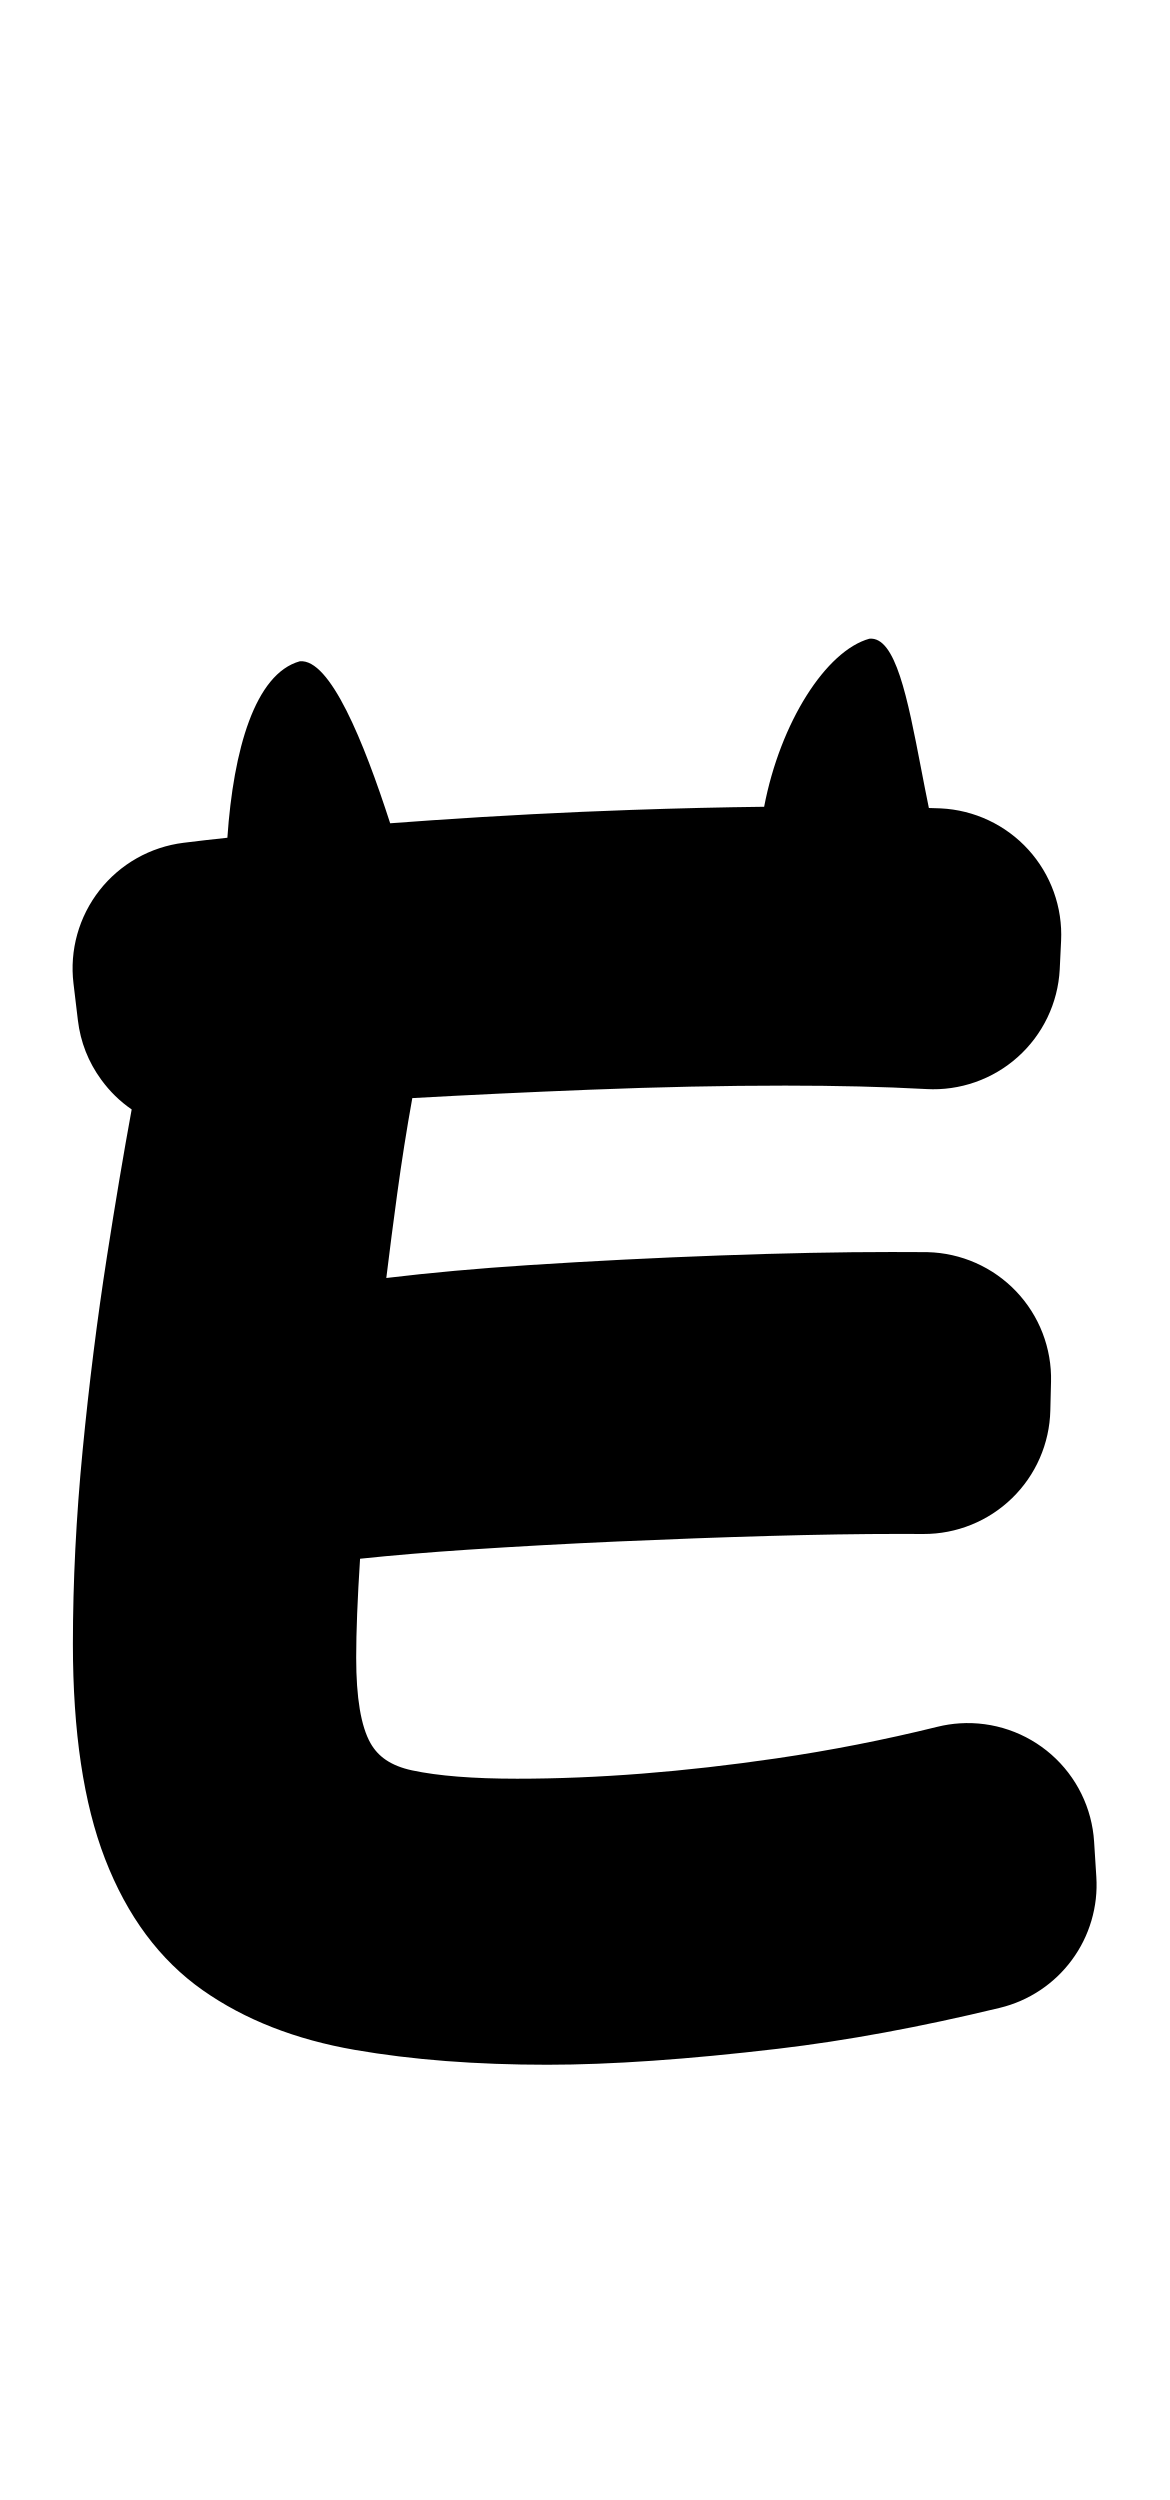
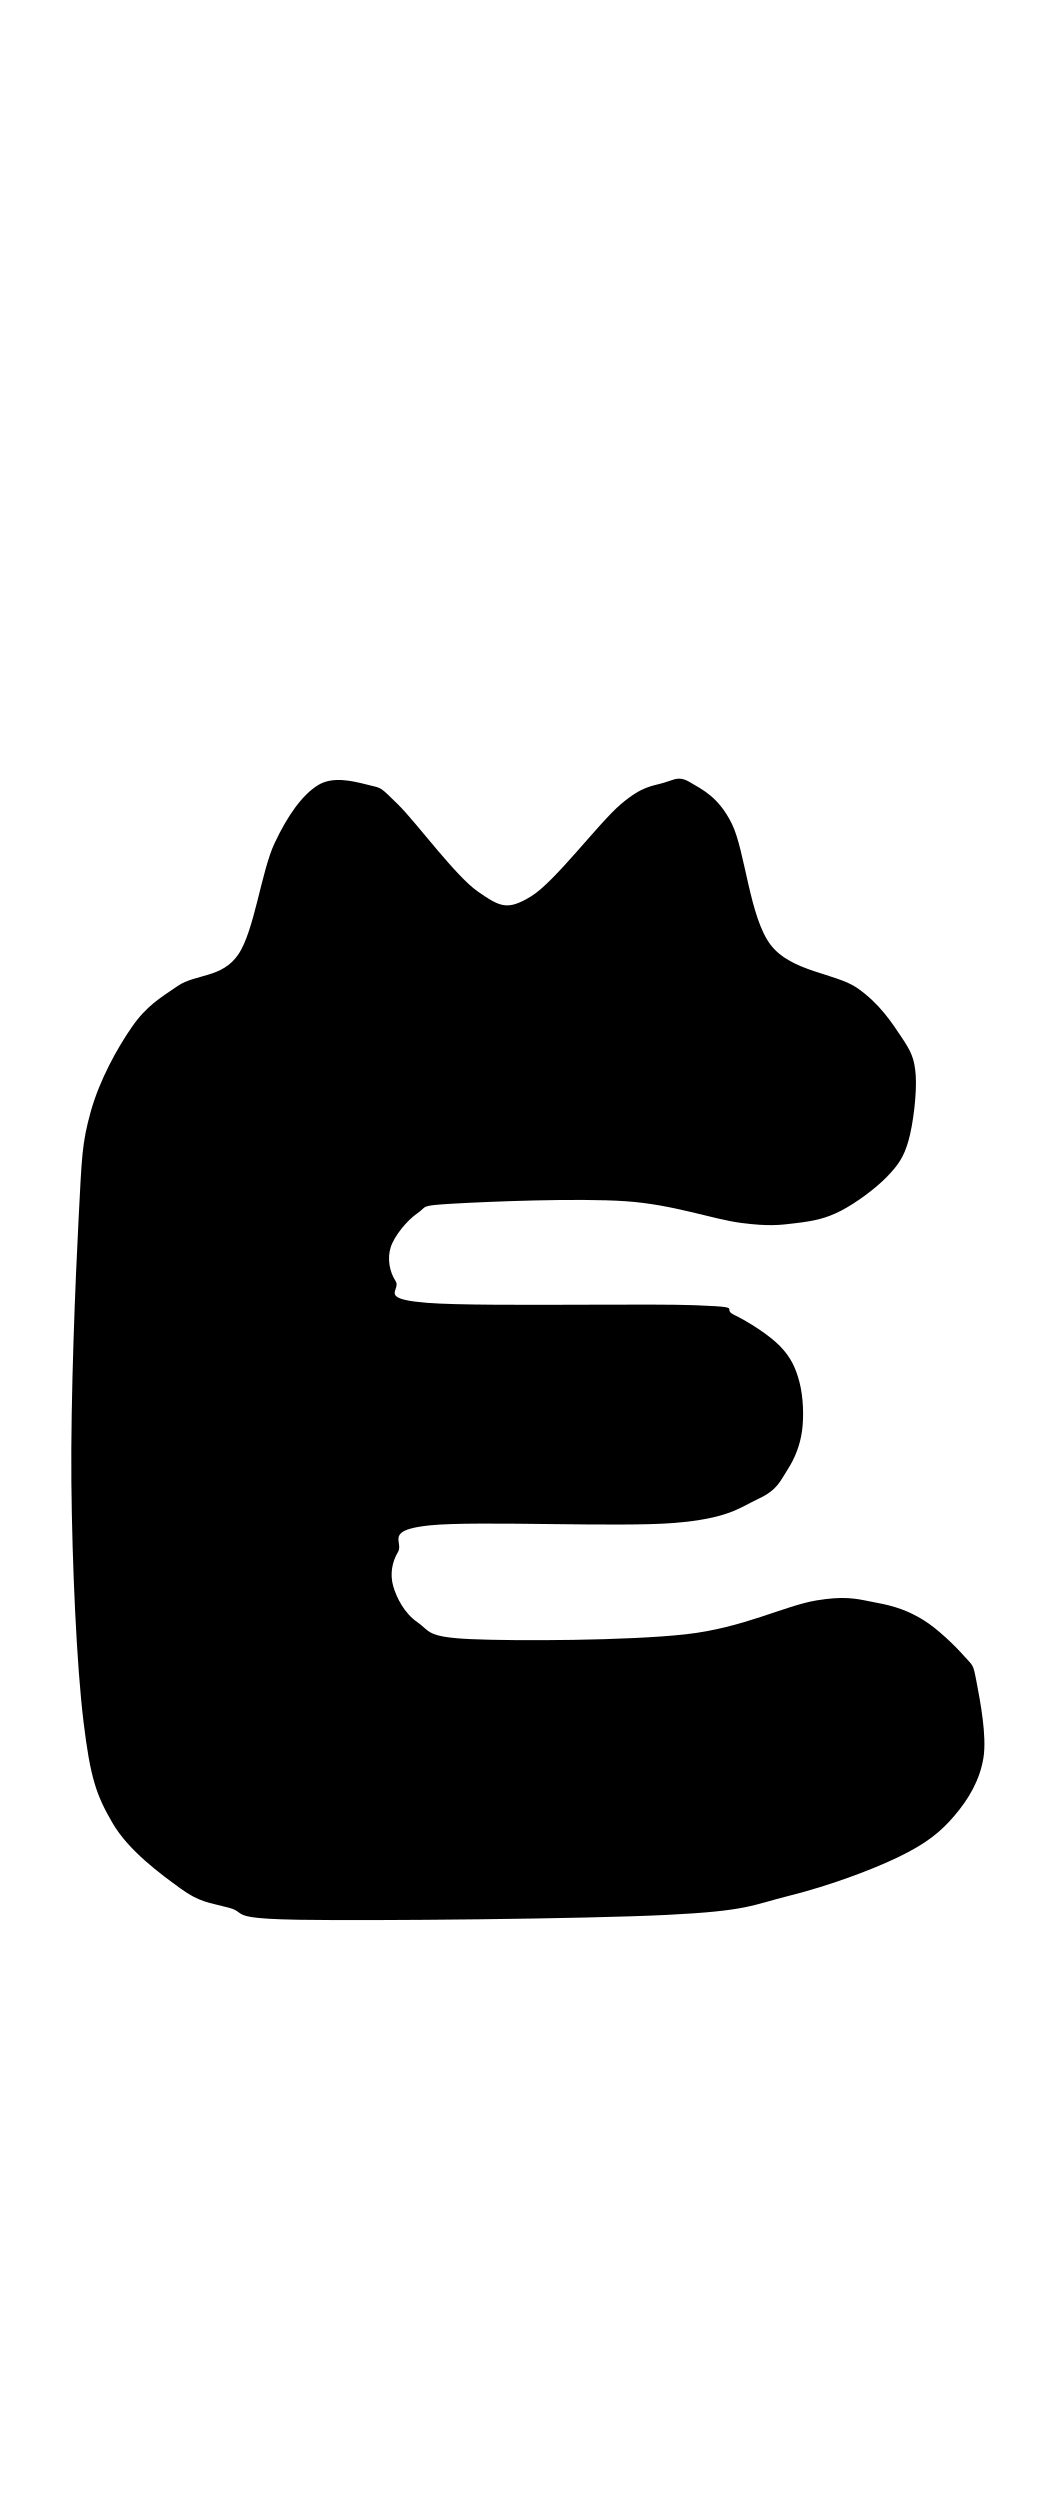
- <svg xmlns="http://www.w3.org/2000/svg" viewBox="0 0 725 1550">
+ <svg xmlns="http://www.w3.org/2000/svg" viewBox="0 0 655 1550">
  <g transform="translate(0 1200) scale(1 -1)">
-     <path d="M339.351 -80.146Q398.332 -80.146 482.457 -70.224Q545.808 -62.751 619.853 -44.87Q633.305 -41.621 644.833 -33.966Q656.361 -26.311 664.573 -15.173Q672.786 -4.035 676.691 9.241Q680.597 22.517 679.724 36.328L678.341 58.197Q677.854 65.907 675.872 73.374Q673.889 80.841 670.488 87.778Q667.088 94.715 662.399 100.855Q657.71 106.996 651.913 112.103Q646.116 117.21 639.434 121.089Q632.753 124.967 625.443 127.467Q618.133 129.968 610.476 130.994Q602.818 132.02 595.108 131.533Q588.088 131.089 581.258 129.403Q531.691 117.168 481.401 109.808Q395.236 97.199 320.594 97.199Q279.76 97.199 255.512 102.366Q245.769 104.443 239.254 108.86Q233.29 112.905 229.714 119.231Q220.837 134.936 220.837 172.229Q220.837 196.209 223.241 233.582Q253.909 236.802 290.171 239.197Q335.175 242.169 383.162 244.292Q431.199 246.417 476.253 247.693Q521.201 248.965 557.622 248.965L572.578 248.925Q580.196 248.905 587.676 250.352Q595.155 251.798 602.217 254.657Q609.278 257.515 615.657 261.679Q622.037 265.843 627.496 271.156Q632.955 276.47 637.289 282.734Q641.624 288.999 644.672 295.981Q647.72 302.962 649.368 310.4Q651.015 317.838 651.201 325.453L651.637 343.329Q651.825 351.053 650.503 358.665Q649.181 366.277 646.4 373.484Q643.618 380.692 639.484 387.218Q635.349 393.745 630.021 399.339Q624.693 404.934 618.376 409.381Q612.059 413.829 604.995 416.959Q597.932 420.088 590.394 421.78Q582.855 423.471 575.132 423.66Q574.307 423.68 573.479 423.683L552.766 423.751Q505.303 423.752 446.164 421.609Q387.09 419.468 327.592 415.616Q280.519 412.568 239.509 407.648Q242.674 433.52 246.26 459.815Q250.384 490.063 255.629 519.179Q308.268 522.111 365.603 524.374Q430.065 526.918 486.854 526.918Q534.991 526.918 573.749 524.812L574.414 524.776Q582.128 524.354 589.776 525.445Q597.425 526.536 604.713 529.098Q612.002 531.661 618.65 535.596Q625.299 539.531 631.052 544.687Q636.805 549.844 641.441 556.023Q646.078 562.203 649.42 569.169Q652.762 576.134 654.681 583.618Q656.599 591.102 657.021 598.816L657.046 599.289L657.879 616.693Q658.249 624.41 657.106 632.05Q655.963 639.691 653.351 646.962Q650.74 654.233 646.76 660.855Q642.78 667.476 637.585 673.194Q632.389 678.912 626.178 683.507Q619.967 688.102 612.979 691.396Q605.991 694.691 598.495 696.559Q590.998 698.427 583.282 698.797Q582.731 698.823 582.184 698.842Q579.069 698.947 575.9 699.043C574.2 707.3 572.599 715.612 571.032 723.747C562.669 767.16 555.271 805.562 539.011 804.0C512.136 796.522 483.768 752.132 473.765 699.802Q434.551 699.349 391.622 697.858Q329.942 695.717 267.837 691.433Q254.719 690.529 241.905 689.566C225.453 740.456 204.623 791.801 185.872 790.0C158.11 782.275 144.693 735.163 140.975 680.598Q126.917 679.103 113.757 677.465Q106.114 676.514 98.802 674.095Q91.49 671.676 84.788 667.881Q78.087 664.086 72.251 659.059Q66.415 654.033 61.669 647.968Q56.922 641.903 53.446 635.03Q49.97 628.158 47.896 620.74Q45.823 613.323 45.232 605.644Q44.641 597.965 45.555 590.317L48.286 567.459Q50.718 547.107 62.797 530.545Q70.783 519.595 81.637 512.153Q74.122 471.179 66.29 420.831Q57.262 362.795 51.246 300.919Q45.198 238.708 45.198 180.755Q45.198 99.138 65.099 47.575Q85.723 -5.86 125.774 -33.991Q164.708 -61.337 220.053 -70.943Q273.084 -80.146 339.351 -80.146Z" />
+     <path d="M197.25 713.25C187.5 707.25 178.5 694.75 170.25 677.25C162.0 659.75 157.75 623.0 147.75 608.25C137.75 593.5 121.25 596.25 110.25 588.75C99.25 581.25 90.75 576.25 81.75 563.25C72.75 550.25 61.75 530.5 56.25 510.75C50.75 491.0 50.75 483.0 48.75 444.75C46.75 406.5 43.75 333.25 44.25 281.25C44.75 229.25 47.5 168.0 51.75 132.75C56.0 97.5 59.75 87.0 69.75 69.75C79.75 52.5 99.75 38.0 111.75 29.25C123.75 20.5 129.5 20.5 141.75 17.25C145.388 16.285 146.711 15.298 147.958 14.367C150.91 12.164 153.438 10.277 185.25 9.75C230.5 9.0 362.5 10.25 413.25 12.75C464.0 15.25 465.75 18.75 489.75 24.75C513.75 30.75 540.25 40.5 557.25 48.75C574.25 57.0 583.0 64.0 591.75 74.25C600.5 84.5 607.5 96.25 609.75 110.25C611.893 123.584 607.686 145.536 605.553 156.666C605.446 157.222 605.345 157.751 605.25 158.25C603.25 168.75 603.25 167.0 597.75 173.25C592.25 179.5 581.25 190.25 572.25 195.75C563.25 201.25 554.75 204.25 543.75 206.25C542.016 206.565 540.388 206.899 538.798 207.225C530.299 208.968 522.887 210.488 506.25 207.75C486.5 204.5 461.0 190.75 425.25 186.75C389.5 182.75 319.5 182.5 291.75 183.75C264.0 185.0 266.75 188.75 258.75 194.25C250.75 199.75 245.75 209.5 243.75 216.75C241.75 224.0 243.0 231.5 246.75 237.75C247.826 239.544 247.543 241.42 247.267 243.255C246.579 247.812 245.931 252.111 266.25 254.25C280.706 255.772 310.728 255.428 341.243 255.079C370.887 254.74 400.996 254.395 417.75 255.75C451.75 258.5 458.5 265.25 470.25 270.75C482.0 276.25 483.75 281.75 488.25 288.75C492.75 295.75 496.0 303.75 497.25 312.75C498.5 321.75 498.0 334.0 495.75 342.75C493.5 351.5 490.5 358.25 483.75 365.25C477.0 372.25 464.0 380.5 455.25 384.75C452.253 386.206 452.218 387.221 452.192 387.978C452.142 389.43 452.125 389.928 431.25 390.75C417.933 391.274 391.95 391.183 363.981 391.084C325.267 390.948 282.748 390.799 264.75 392.25C242.965 394.007 244.02 397.122 245.271 400.814C245.801 402.376 246.365 404.041 245.25 405.75C241.5 411.5 240.0 419.75 242.25 426.75C244.5 433.75 252.25 443.25 258.75 447.75C265.25 452.25 259.75 452.5 281.25 453.75C302.75 455.0 358.0 457.25 387.75 455.25C417.5 453.25 442.0 444.0 459.75 441.75C476.728 439.598 483.413 440.419 492.932 441.589C493.365 441.642 493.804 441.696 494.25 441.75C504.5 443.0 512.0 444.5 521.25 449.25C530.5 454.0 542.75 463.0 549.75 470.25C556.75 477.5 560.25 482.25 563.25 492.75C566.25 503.25 568.5 522.5 567.75 533.25C567.0 544.0 564.75 548.25 558.75 557.25C552.75 566.25 545.25 577.75 531.75 587.25C518.25 596.75 490.75 597.25 477.75 614.25C464.75 631.25 462.0 672.5 453.75 689.25C445.5 706.0 435.25 710.5 428.25 714.75C422.344 718.336 419.82 717.473 414.821 715.764C413.895 715.447 412.883 715.102 411.75 714.75C404.5 712.5 398.5 713.0 384.75 701.25C371.0 689.5 344.0 653.25 329.25 644.25C314.5 635.25 310.0 637.75 296.25 647.25C282.5 656.75 258.0 690.25 246.75 701.25C235.5 712.25 237.0 711.25 228.75 713.25C228.162 713.393 227.548 713.545 226.91 713.704C218.595 715.769 206.305 718.822 197.25 713.25Z" />
  </g>
</svg>
